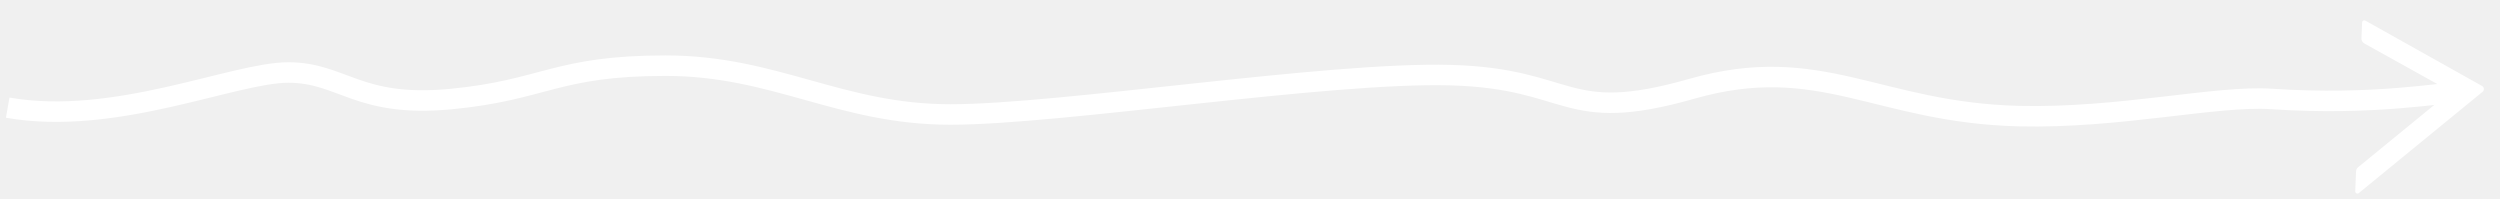
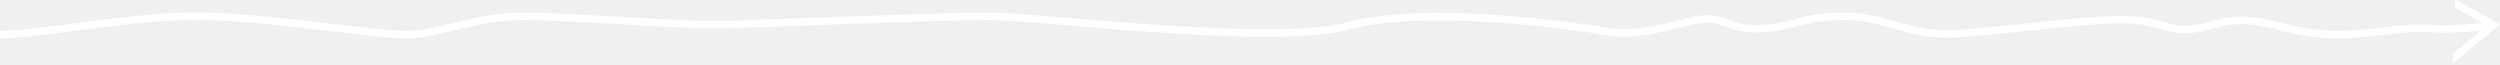
- <svg xmlns="http://www.w3.org/2000/svg" width="366" height="29" viewBox="0 0 366 29" fill="none">
-   <path fill-rule="evenodd" clip-rule="evenodd" d="M345.329 28.266C345.115 28.441 344.795 28.282 344.806 28.007L344.925 25.082C344.935 24.851 345.043 24.634 345.222 24.488L358.413 13.694C358.589 13.55 358.565 13.275 358.366 13.164L346.132 6.358C345.864 6.209 345.704 5.923 345.716 5.617L345.811 3.285C345.82 3.047 346.079 2.903 346.287 3.019L363.376 12.594C363.691 12.77 363.729 13.207 363.45 13.435L345.329 28.266Z" fill="white" />
-   <path d="M1.126 15.761C16.818 18.523 34.242 10.614 42.199 10.614C50.156 10.614 52.367 15.818 66.061 14.5C79.754 13.182 81.378 9.614 97.43 9.614C113.481 9.614 122.976 16.761 139.151 16.761C155.327 16.761 194.327 10.5 212.38 11C230.432 11.5 228.827 18.375 247.677 13C266.527 7.625 274.841 16.5 295.611 17C310.274 17.353 324.468 13.948 332.514 14.487C347.625 15.5 357.615 13.5 360.334 13.5" stroke="white" stroke-width="3" />
+ <svg xmlns="http://www.w3.org/2000/svg" width="1015px" height="26px" viewBox="0 0 1015 26" version="1.1">
+   <g id="Page-1" stroke="none" stroke-width="1" fill="none" fill-rule="evenodd">
+     <g id="Mobile_Arrows" transform="translate(0, -38)">
+       <g id="mobile-arrow1" transform="translate(0, 35)">
+         <g id="Group-3" transform="translate(991.7832, 0)" fill="#FFFFFF">
+           <path d="M2.482,26.855 C2.244,26.995 1.952,26.788 2.007,26.518 L2.581,23.648 C2.627,23.421 2.768,23.224 2.968,23.107 L17.685,14.509 C17.881,14.395 17.9,14.119 17.721,13.979 L6.703,5.343 C6.462,5.154 6.348,4.846 6.408,4.546 L6.866,2.257 C6.913,2.024 7.19,1.921 7.378,2.069 L22.759,14.199 C23.042,14.423 23.011,14.86 22.7,15.042 L2.482,26.855 Z" id="Fill-1" transform="translate(12.47685, 14.45003) rotate(-9) translate(-12.47685, -14.45003) " />
+         </g>
+         <path d="M0,17 C15.002,17 47.576,10.614 74.234,9.614 C100.893,8.614 149.908,17 164.561,17 C179.213,17 192.283,9.614 212.447,9.614 C232.611,9.614 274.375,13.32 292.277,13 C310.18,12.68 379.549,9.614 401.061,9.614 C422.572,9.614 516.688,21.84 547.383,13.5 C578.078,5.16 636.434,13 652.126,15.761 C667.818,18.523 685.242,10.614 693.199,10.614 C701.156,10.614 703.367,15.818 717.061,14.5 C730.754,13.182 732.378,9.614 748.43,9.614 C764.481,9.614 773.976,16.761 790.151,16.761 C806.327,16.761 845.327,10.5 863.38,11 C881.432,11.5 879.827,18.375 898.677,13 C917.527,7.625 925.841,16.5 946.611,17 C961.274,17.353 975.468,13.948 983.514,14.487 C998.625,15.5 1008.615,13.5 1011.334,13.5" id="Path-3" stroke="#FFFFFF" stroke-width="3" />
+       </g>
+     </g>
+   </g>
</svg>
